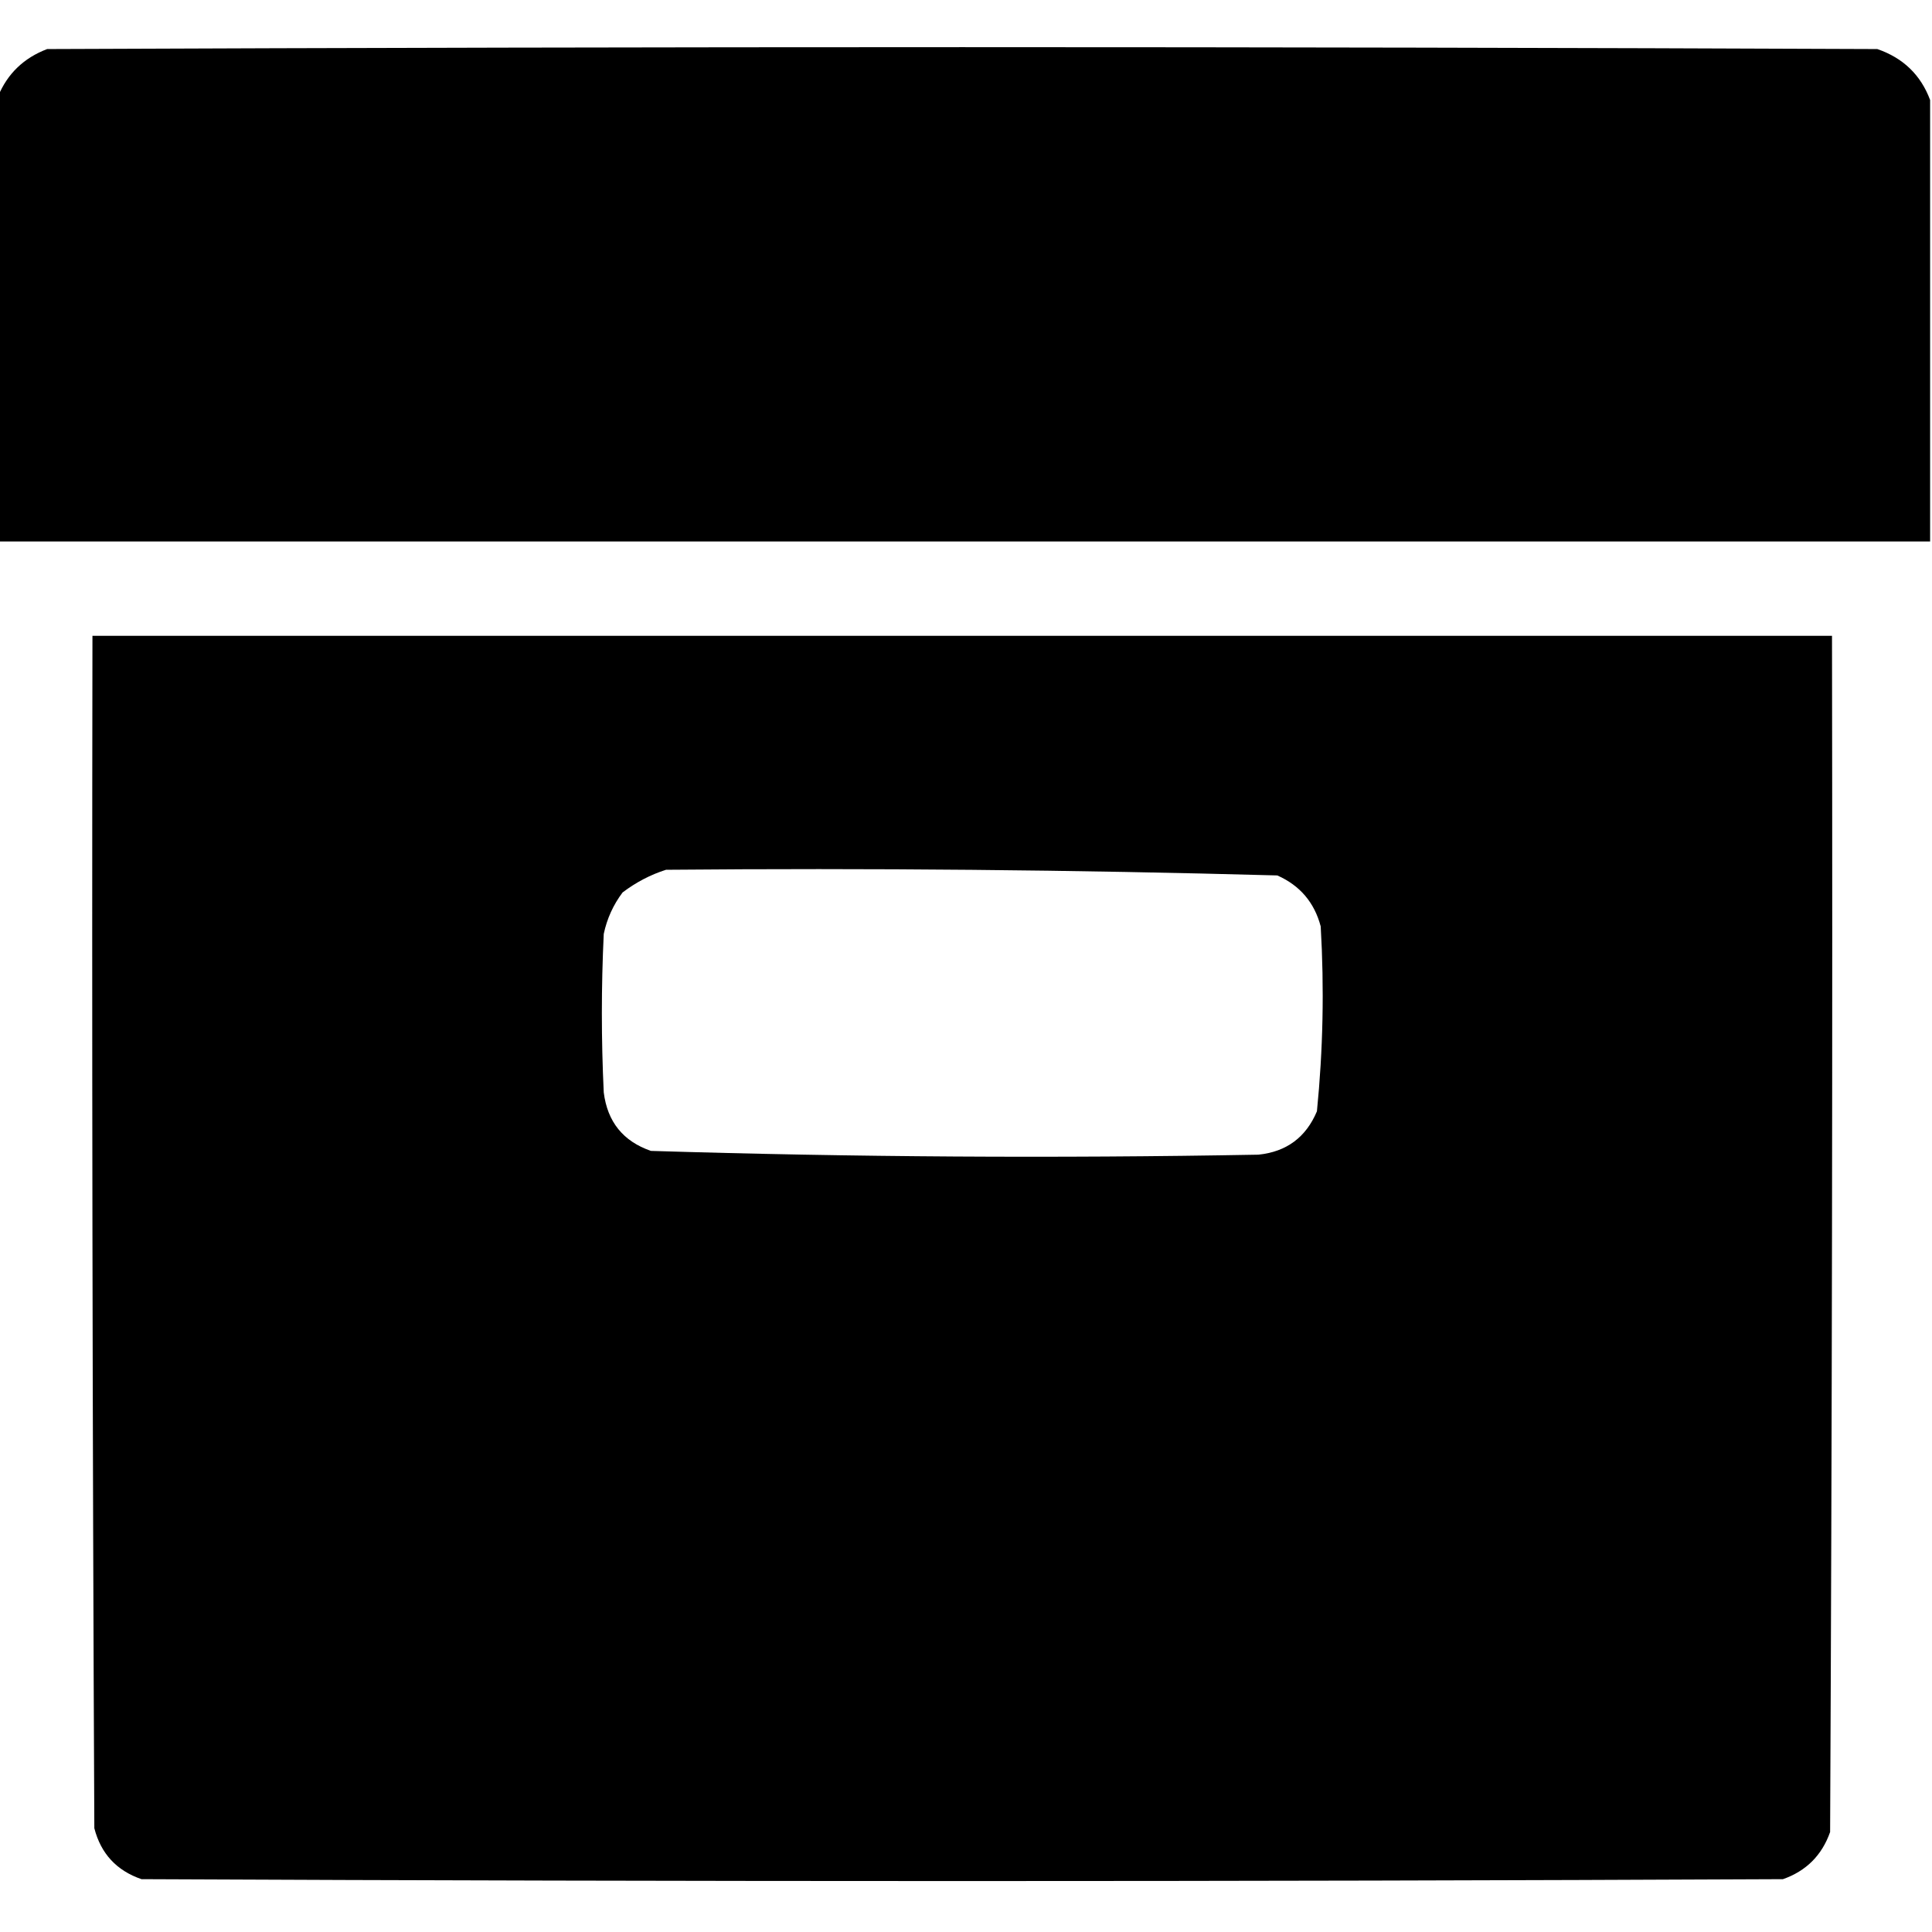
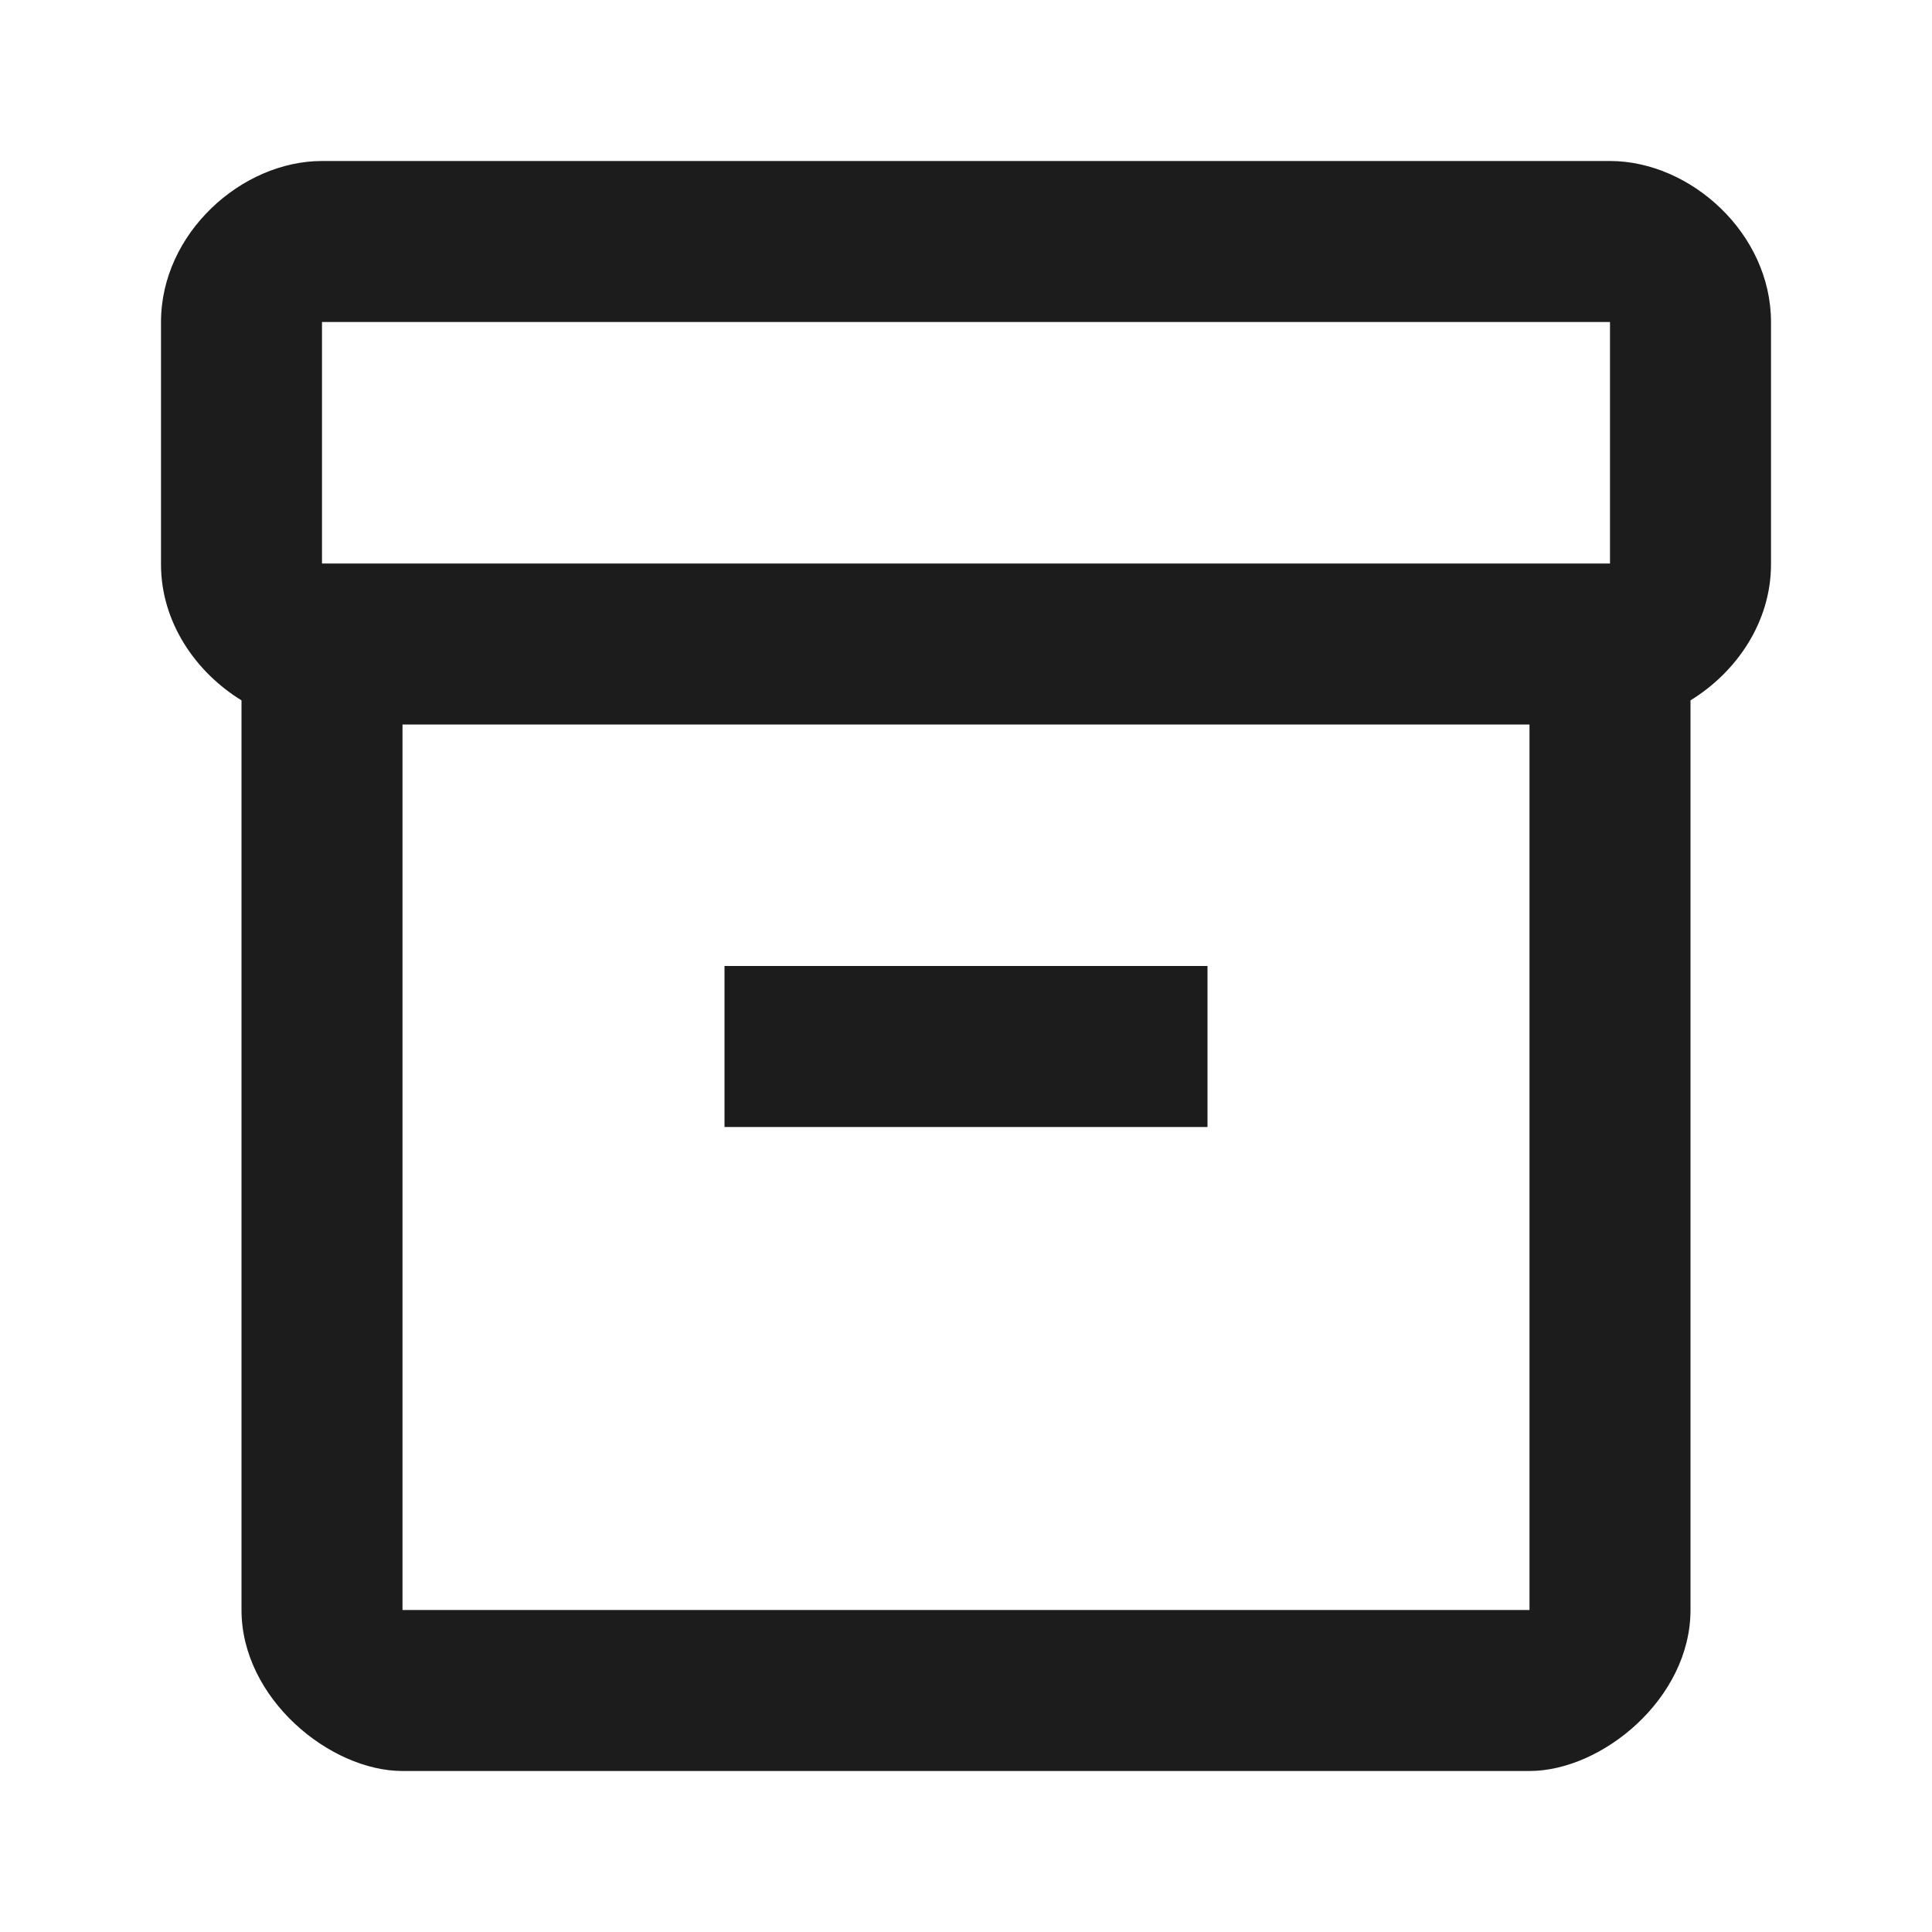
- <svg xmlns="http://www.w3.org/2000/svg" version="1.1" width="512px" height="512px" style="shape-rendering:geometricPrecision; text-rendering:geometricPrecision; image-rendering:optimizeQuality; fill-rule:evenodd; clip-rule:evenodd">
-   <g>
-     <path style="opacity:0.998" fill="#000000" d="M 511.5,26.5 C 511.5,65.5 511.5,104.5 511.5,143.5C 340.833,143.5 170.167,143.5 -0.5,143.5C -0.5,104.167 -0.5,64.833 -0.5,25.5C 1.982,19.52 6.315,15.353 12.5,13C 174.167,12.333 335.833,12.333 497.5,13C 504.35,15.352 509.017,19.852 511.5,26.5 Z" />
-   </g>
-   <g>
-     <path style="opacity:0.997" fill="#000000" d="M 24.5,168.5 C 178.167,168.5 331.833,168.5 485.5,168.5C 485.667,274.167 485.5,379.834 485,485.5C 482.833,491.667 478.667,495.833 472.5,498C 327.5,498.667 182.5,498.667 37.5,498C 30.903,495.737 26.736,491.237 25,484.5C 24.5,379.167 24.333,273.834 24.5,168.5 Z M 176.5,230.5 C 230.538,230.021 284.538,230.521 338.5,232C 344.492,234.659 348.325,239.159 350,245.5C 350.955,261.9 350.622,278.234 349,294.5C 346.101,301.4 340.934,305.234 333.5,306C 279.788,306.983 226.122,306.649 172.5,305C 165.138,302.458 160.972,297.292 160,289.5C 159.333,275.5 159.333,261.5 160,247.5C 160.856,243.456 162.522,239.789 165,236.5C 168.575,233.798 172.408,231.798 176.5,230.5 Z" />
-   </g>
+ <svg xmlns="http://www.w3.org/2000/svg" width="24" height="24" viewBox="0 0 24 24" fill="none">
+   <path d="M20 2H4C3 2 2 2.9 2 4V7.01C2 7.73 2.43 8.35 3 8.7V20C3 21.1 4.1 22 5 22H19C19.9 22 21 21.1 21 20V8.7C21.57 8.35 22 7.73 22 7.01V4C22 2.9 21 2 20 2ZM19 20H5V9H19V20ZM20 7H4V4H20V7Z" fill="#1C1C1C" />
+   <path d="M15 12H9V14H15V12Z" fill="#1C1C1C" />
</svg>
